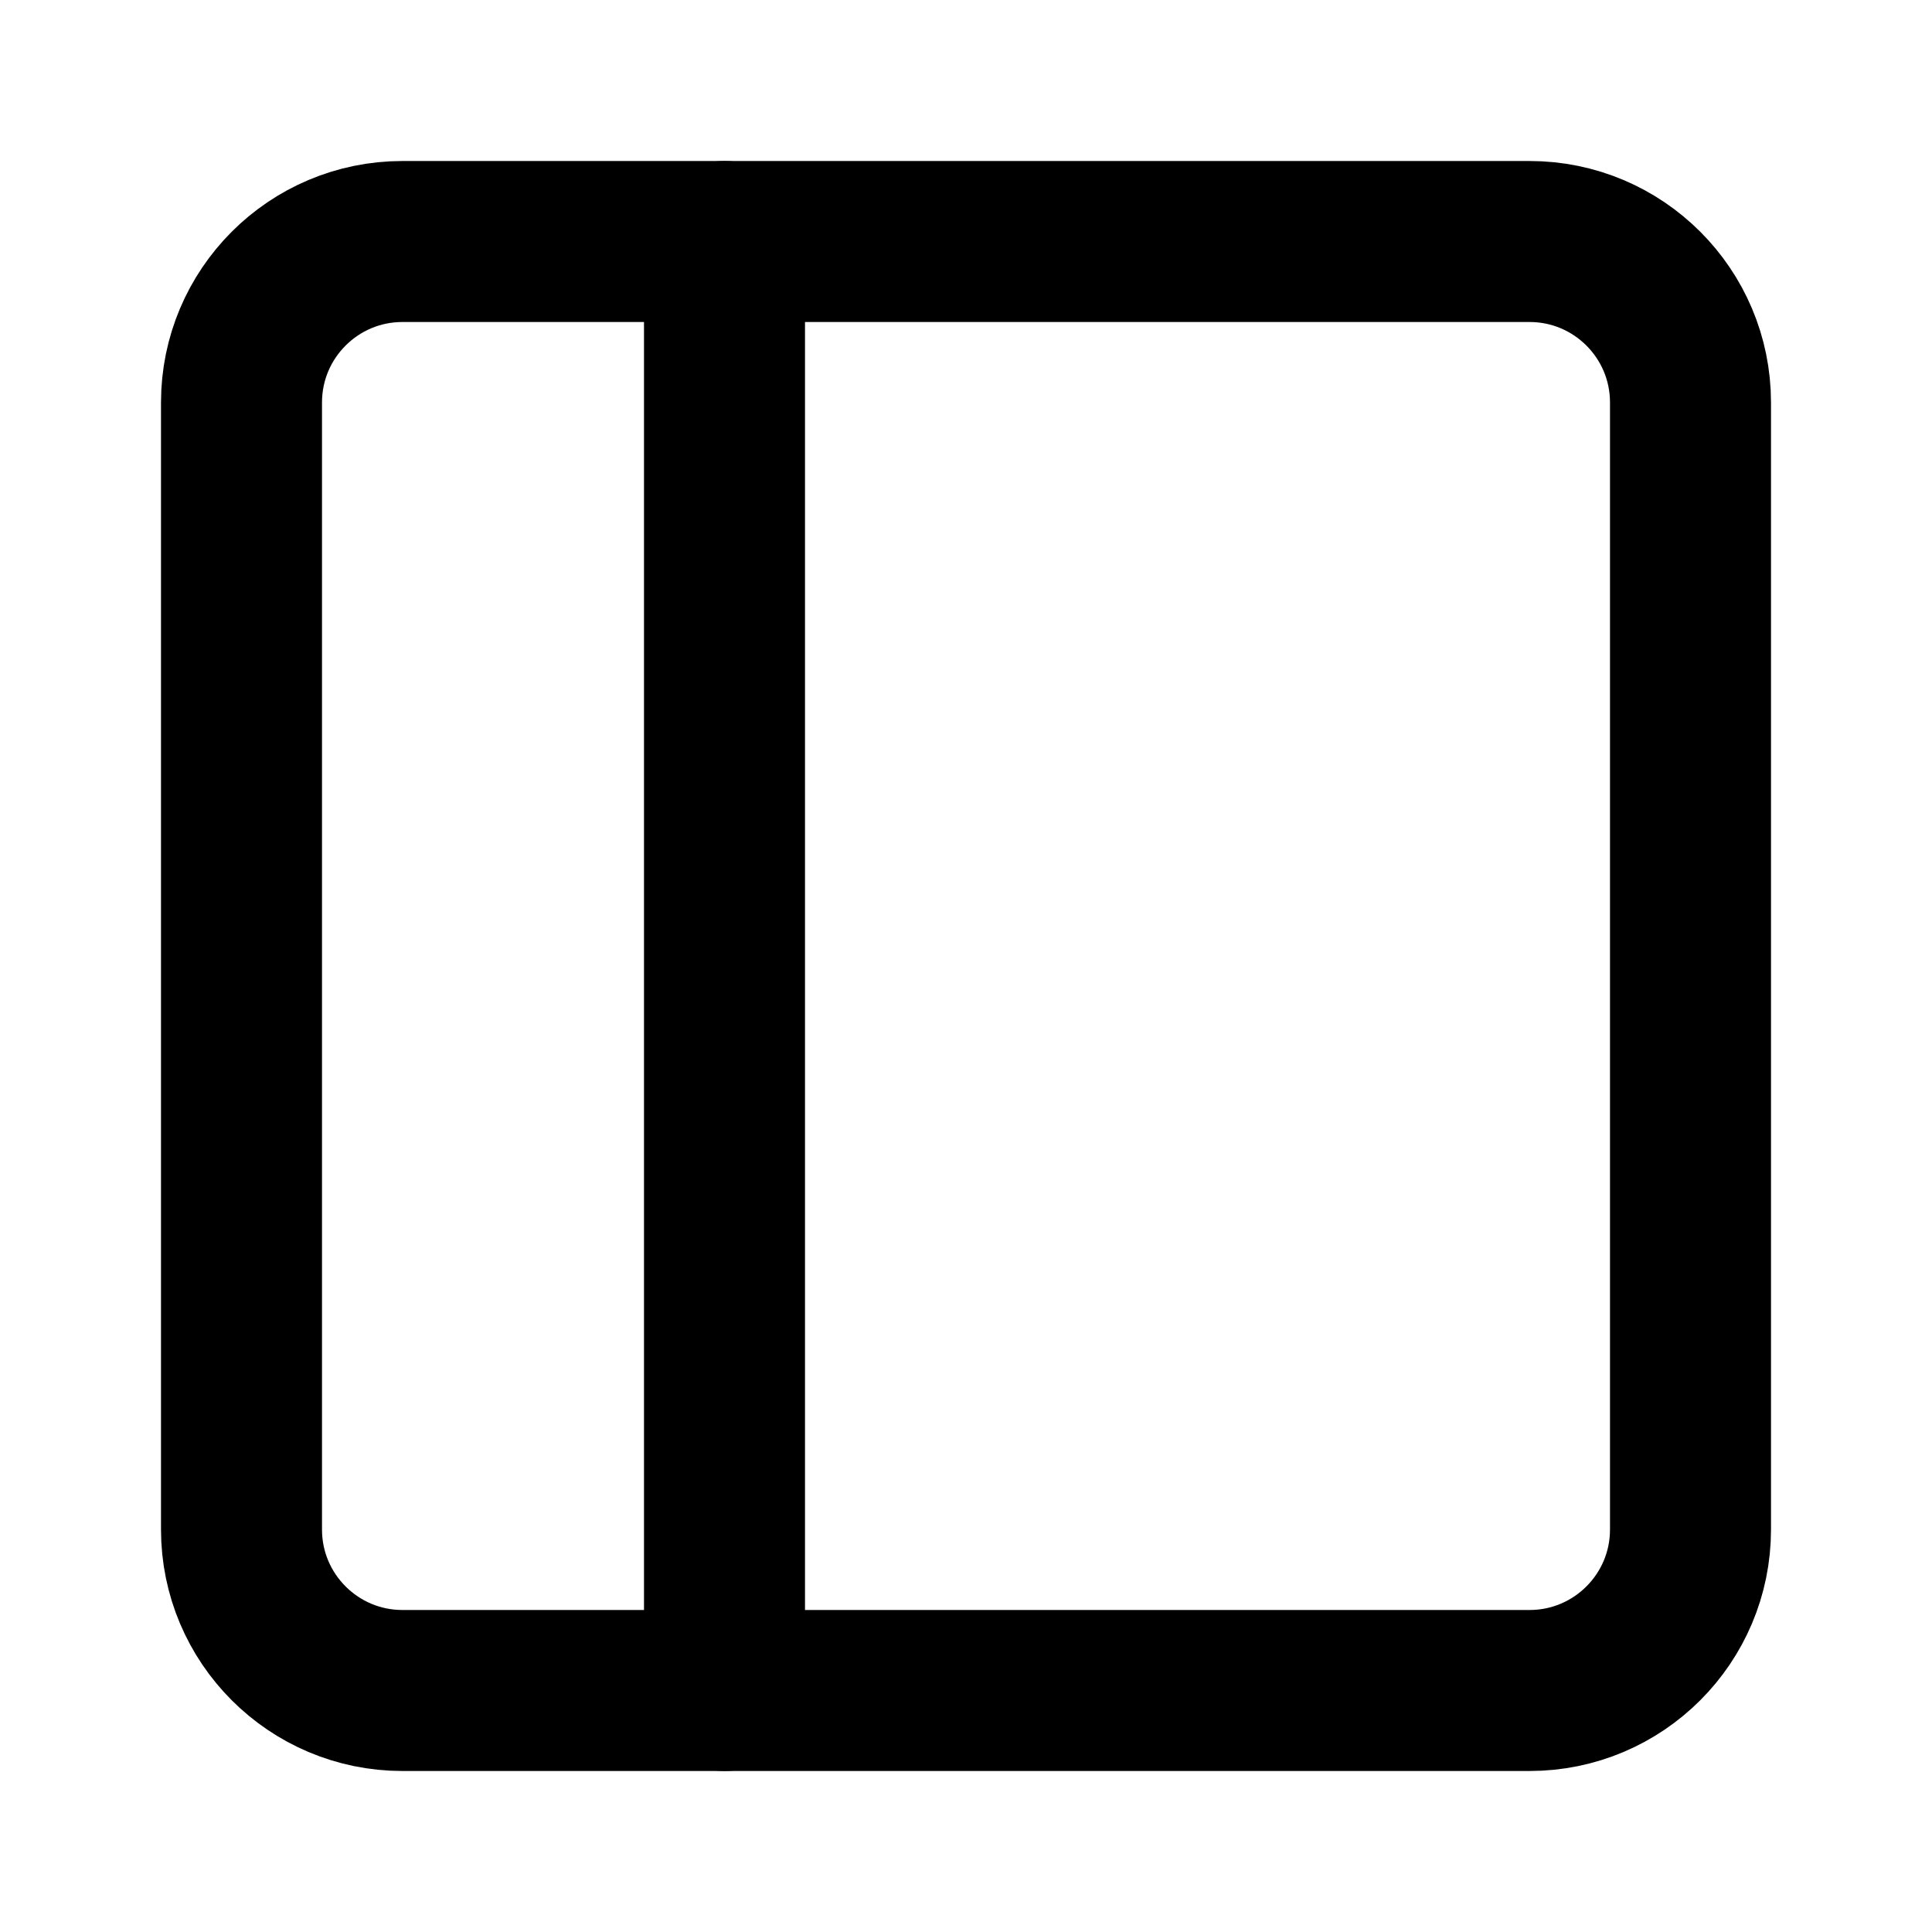
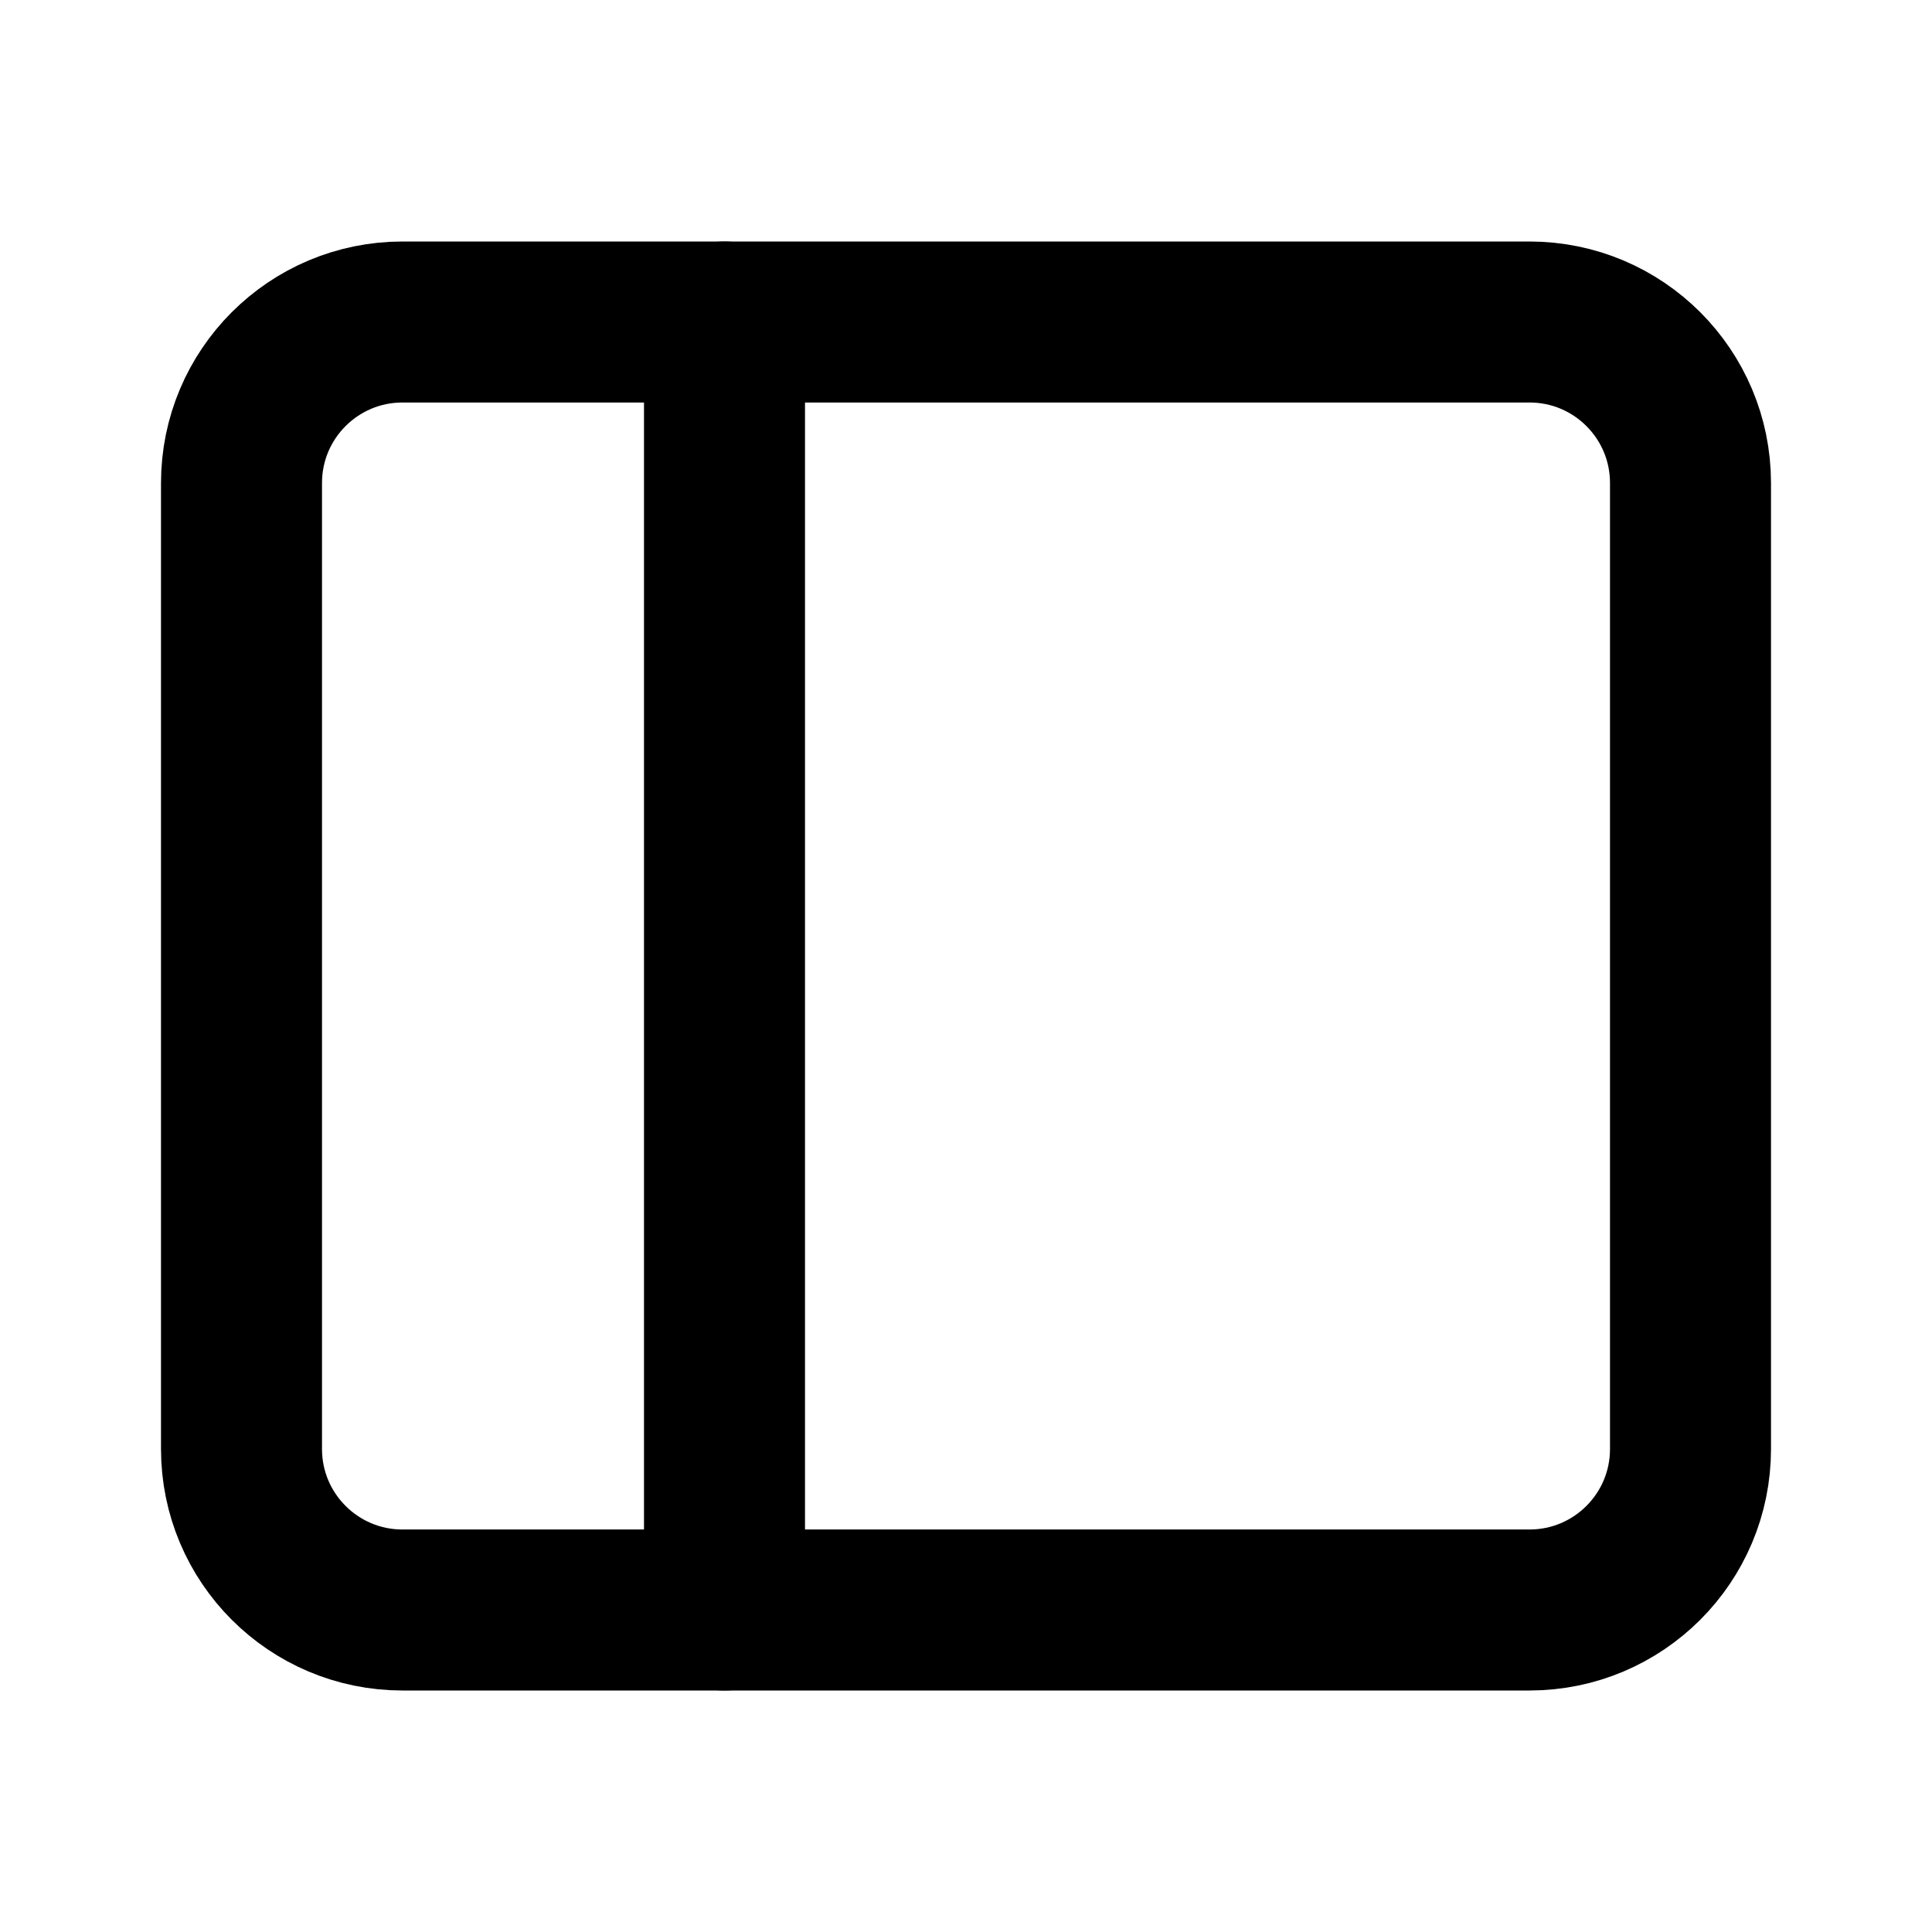
<svg xmlns="http://www.w3.org/2000/svg" width="24" height="24" viewBox="0 0 24 24" fill="none" stroke="currentColor" stroke-width="2" stroke-linecap="round" stroke-linejoin="round">
-   <rect x="3" y="3" width="18" height="18" rx="2" />
-   <path d="M9 3v18" />
+   <rect x="3" y="4" width="18" height="16" rx="2" />
+   <path d="M9 4v16" />
</svg>
